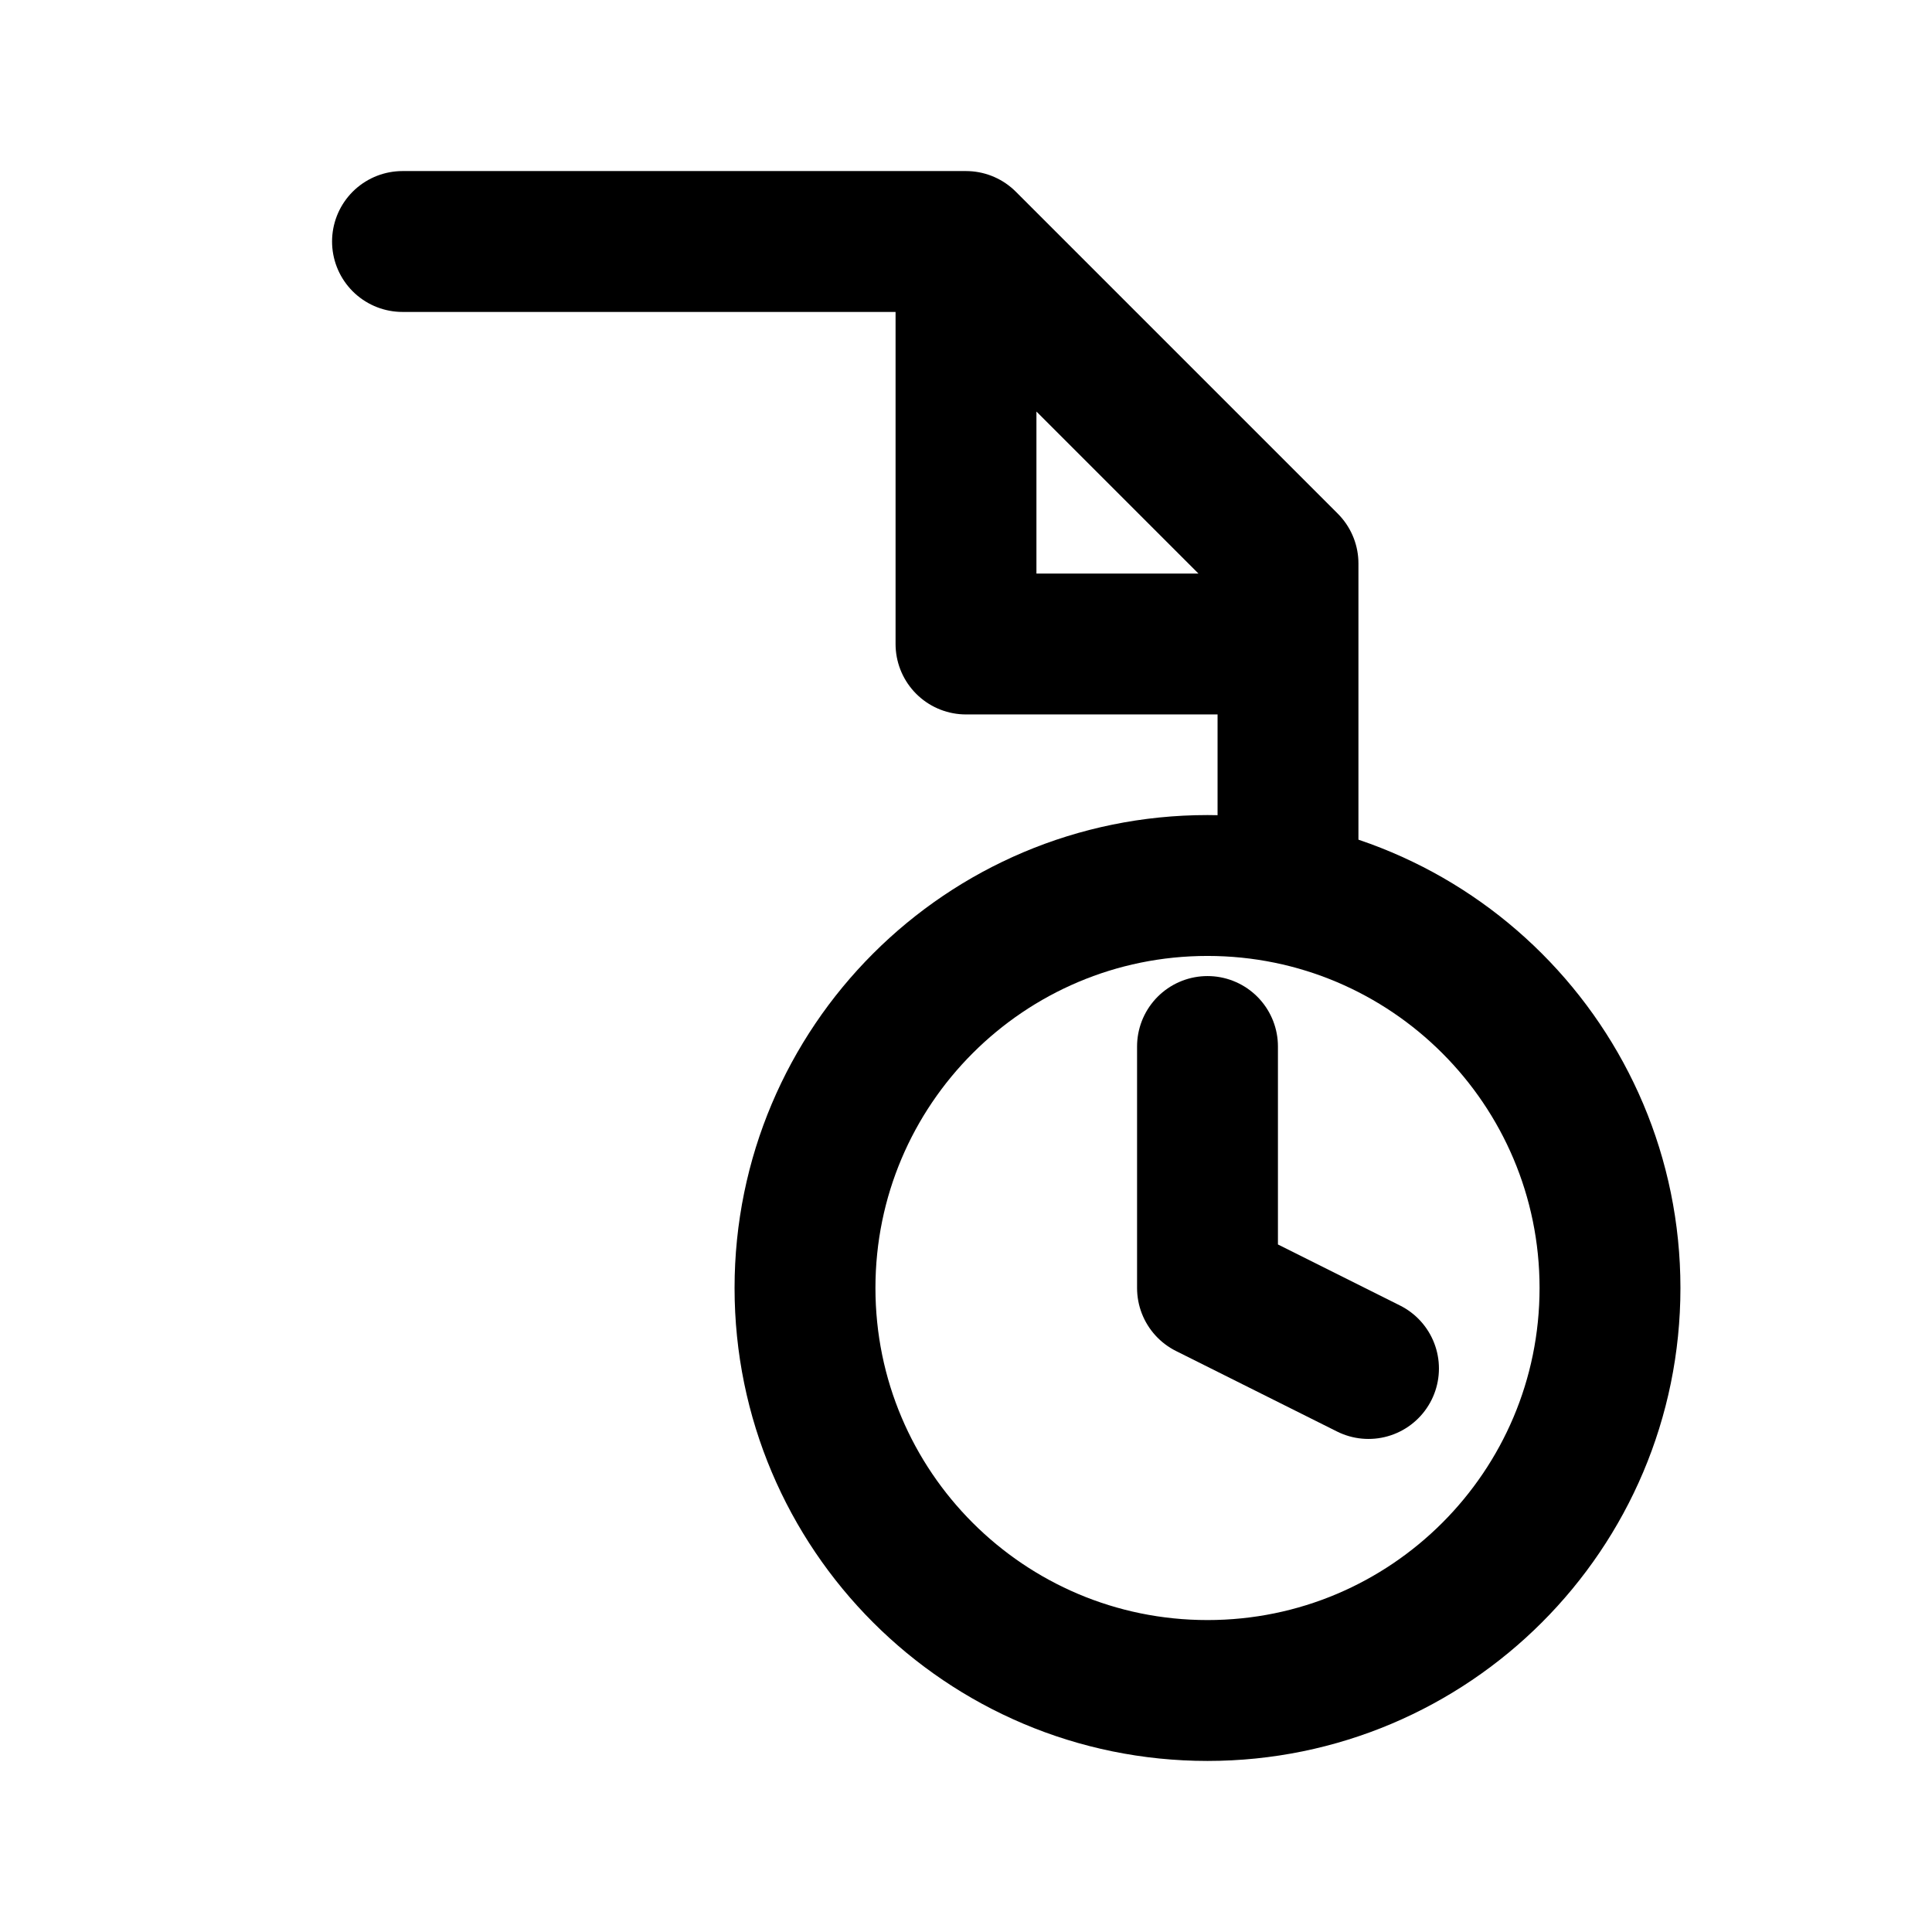
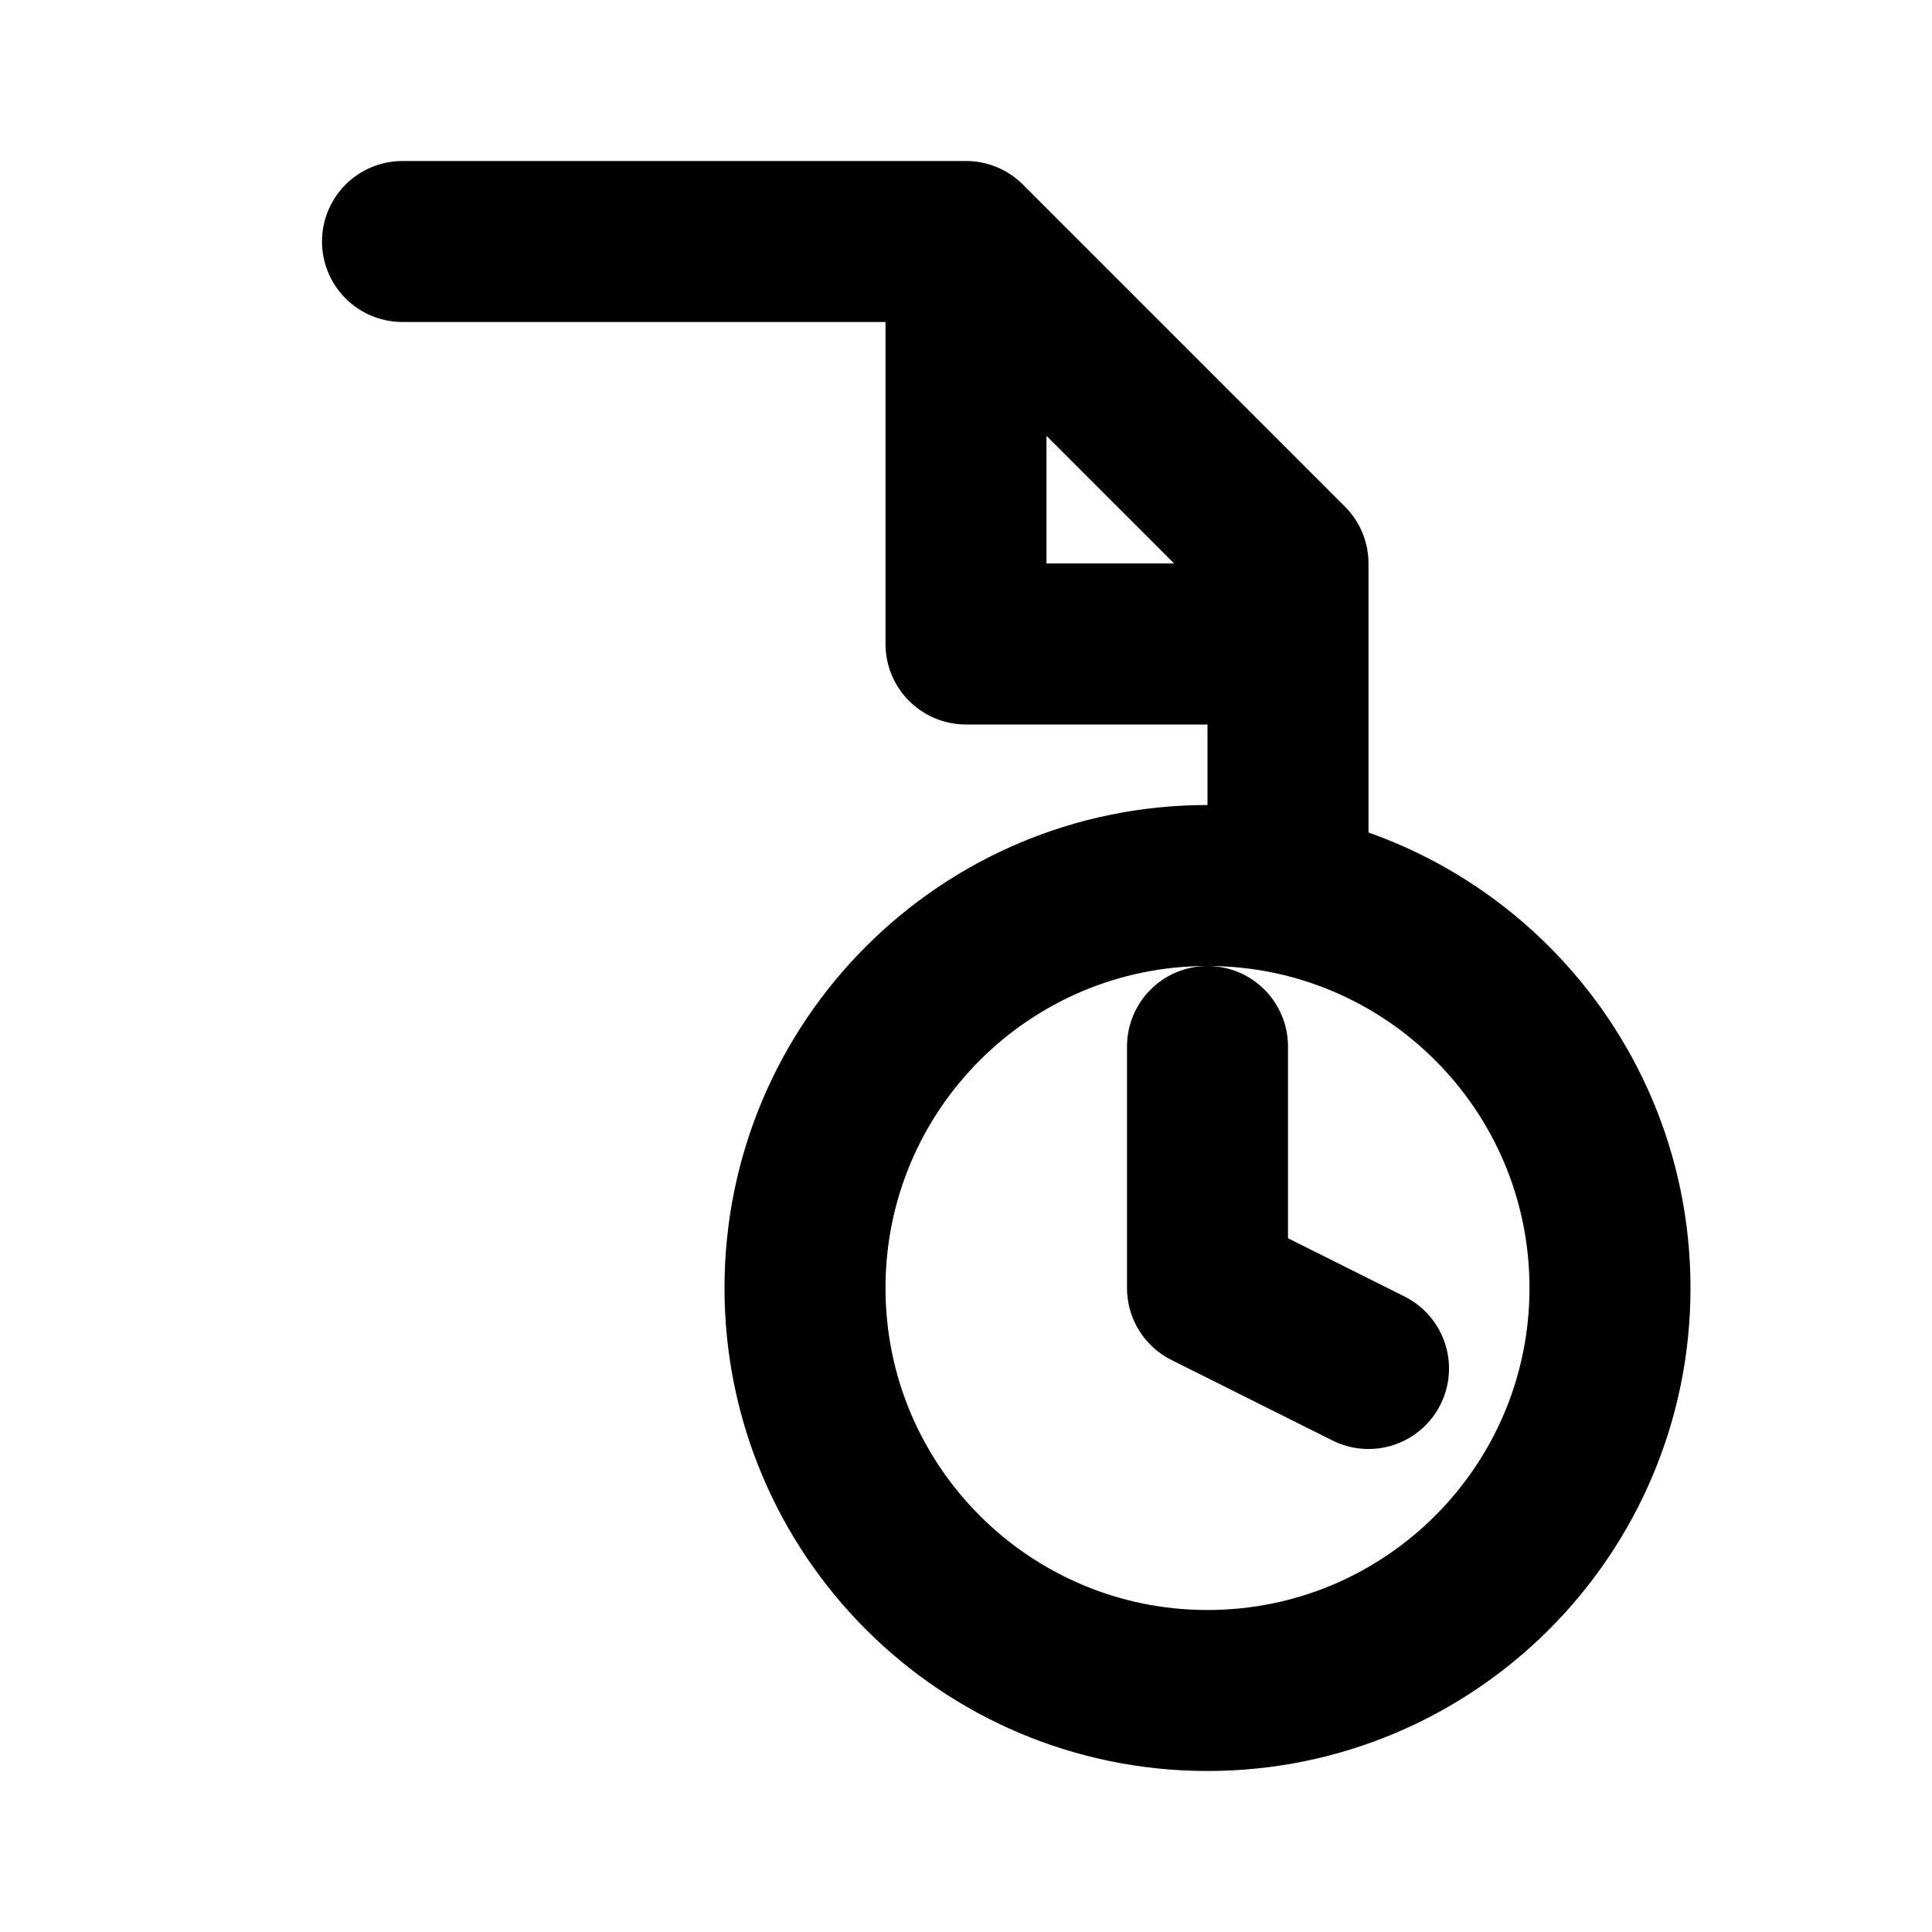
- <svg xmlns="http://www.w3.org/2000/svg" viewBox="0 0 24 24" fill="none" stroke="currentColor" stroke-width="1.75" stroke-linecap="round" stroke-linejoin="round" role="img" aria-labelledby="title">
+ <svg xmlns="http://www.w3.org/2000/svg" viewBox="0 0 24 24" fill="none" stroke="currentColor" stroke-width="2" stroke-linecap="round" stroke-linejoin="round" shape-rendering="geometricPrecision" role="img" aria-labelledby="title">
  <g>
    <path d="M5 3h7l4 4v4M12 3v5h4" />
    <circle cx="15" cy="16" r="5" />
    <path d="M15 13v3l2 1" />
  </g>
</svg>
